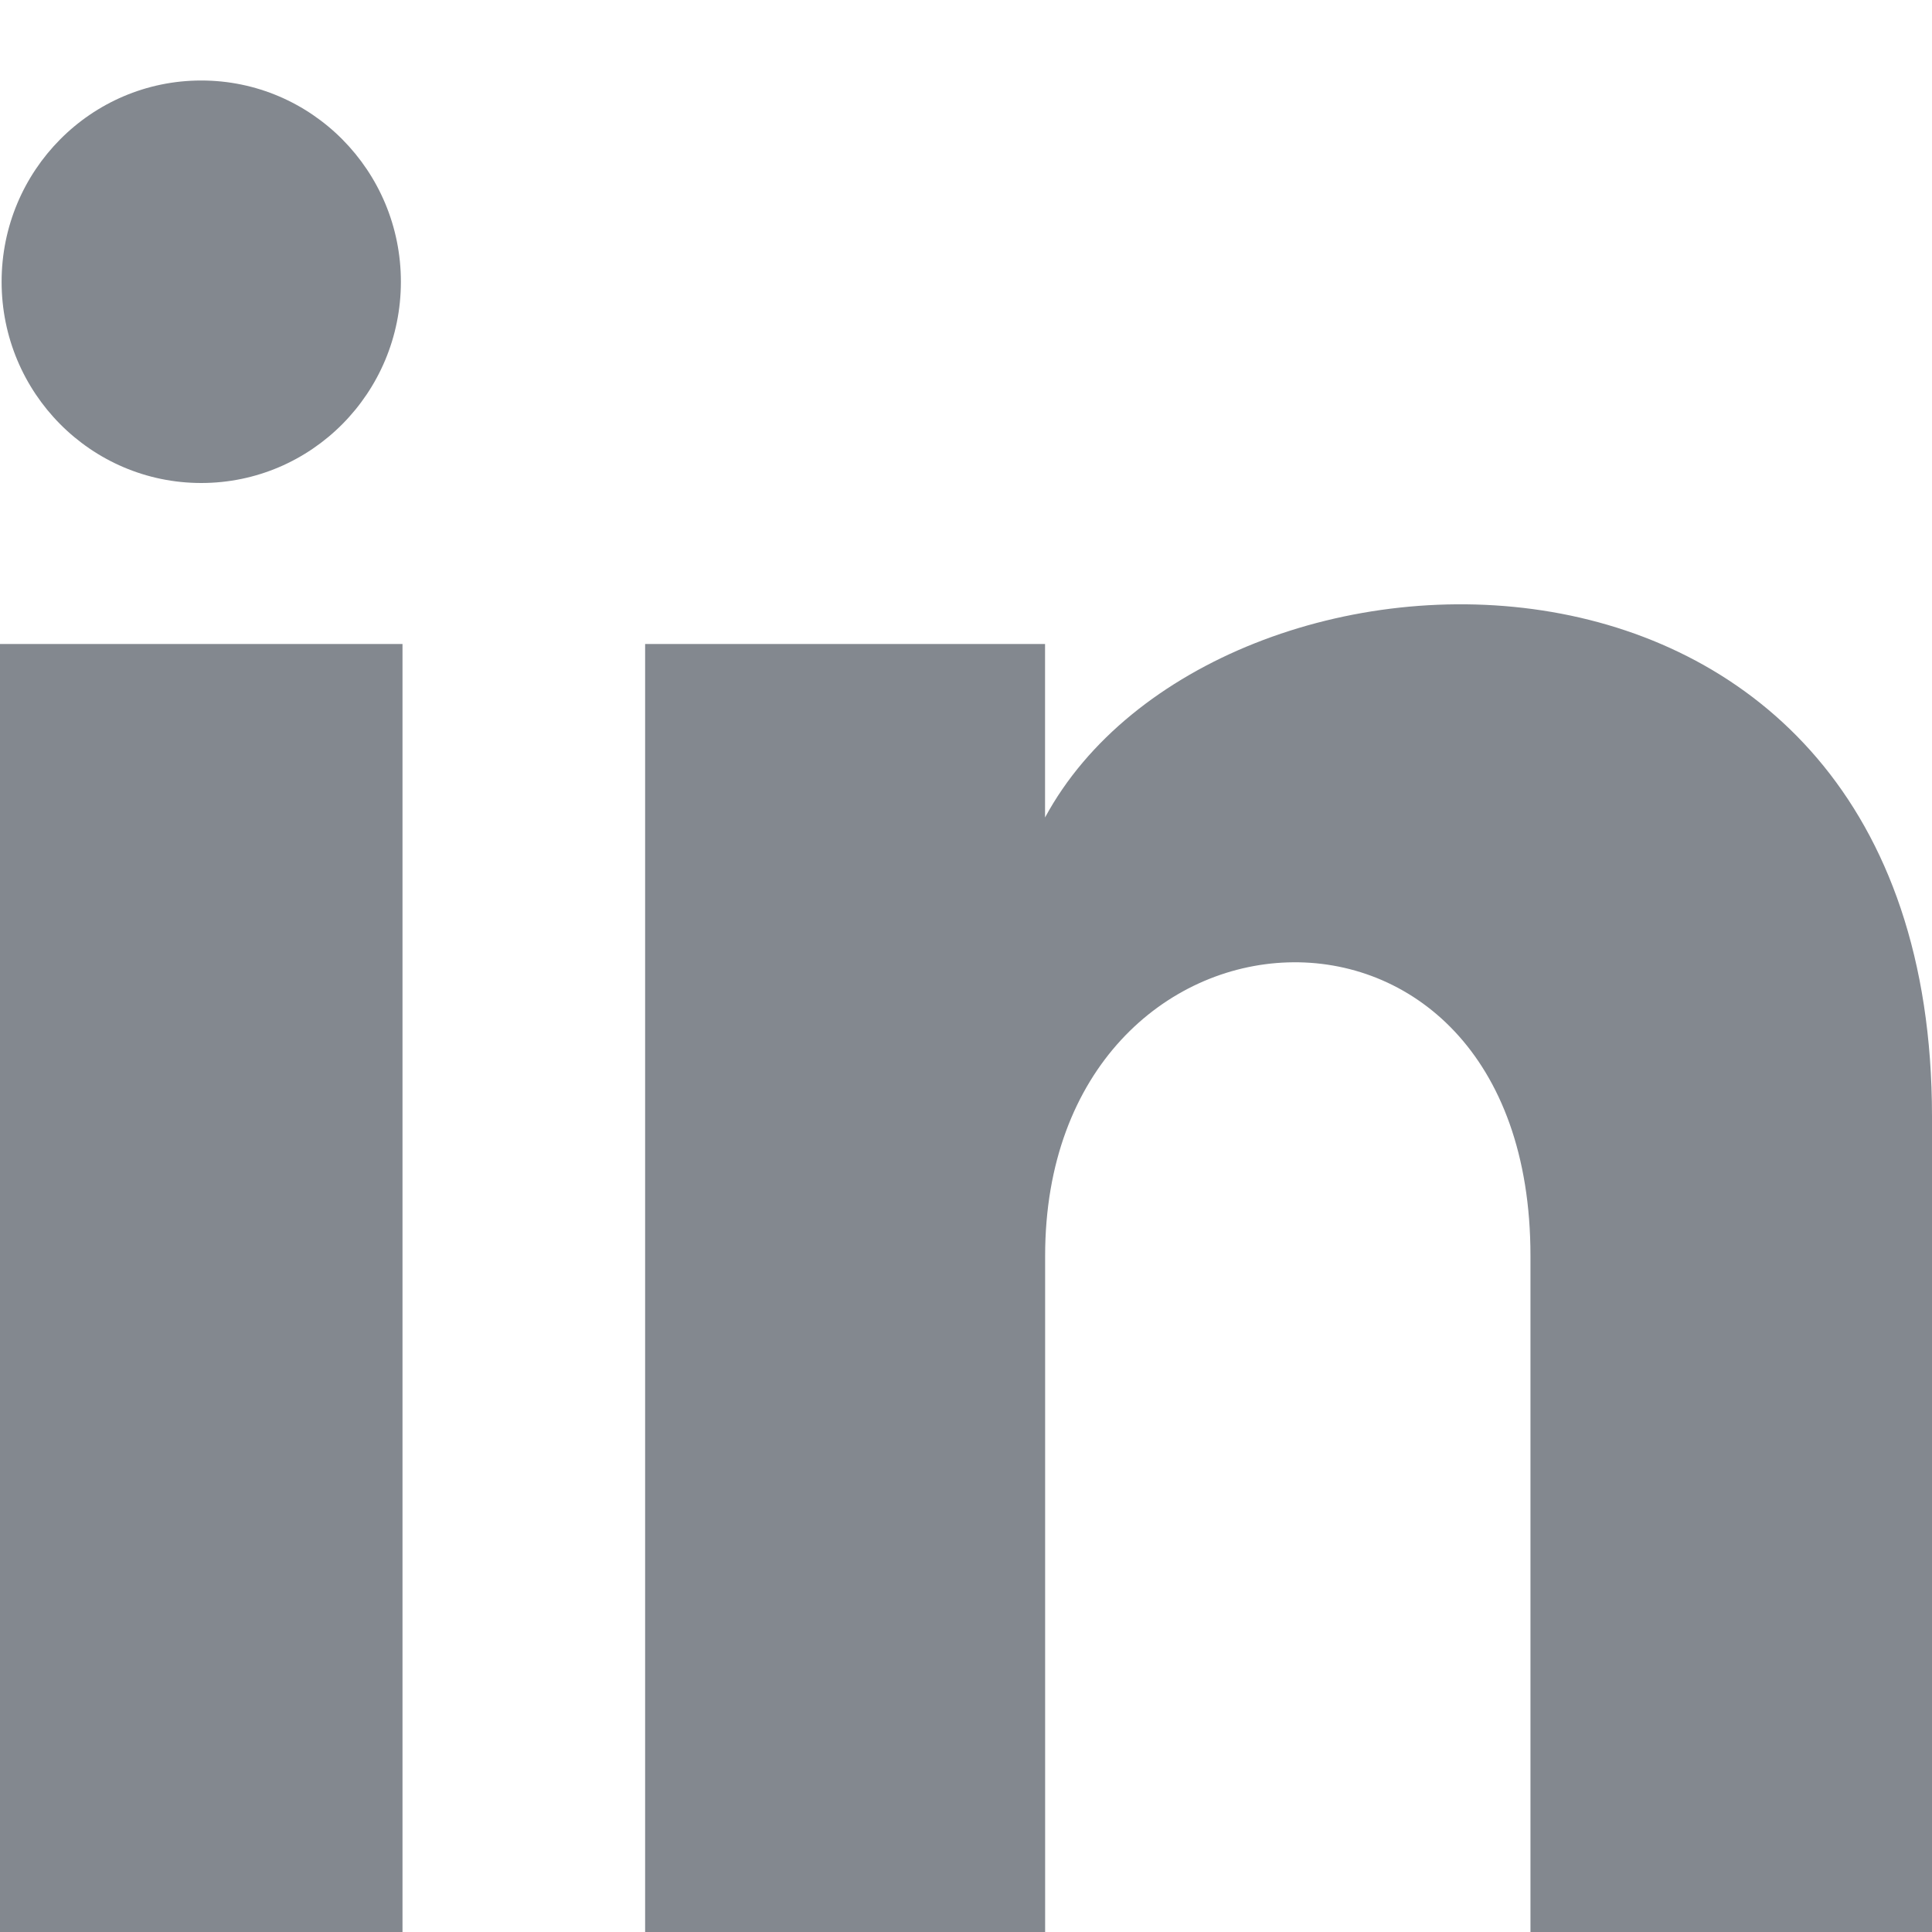
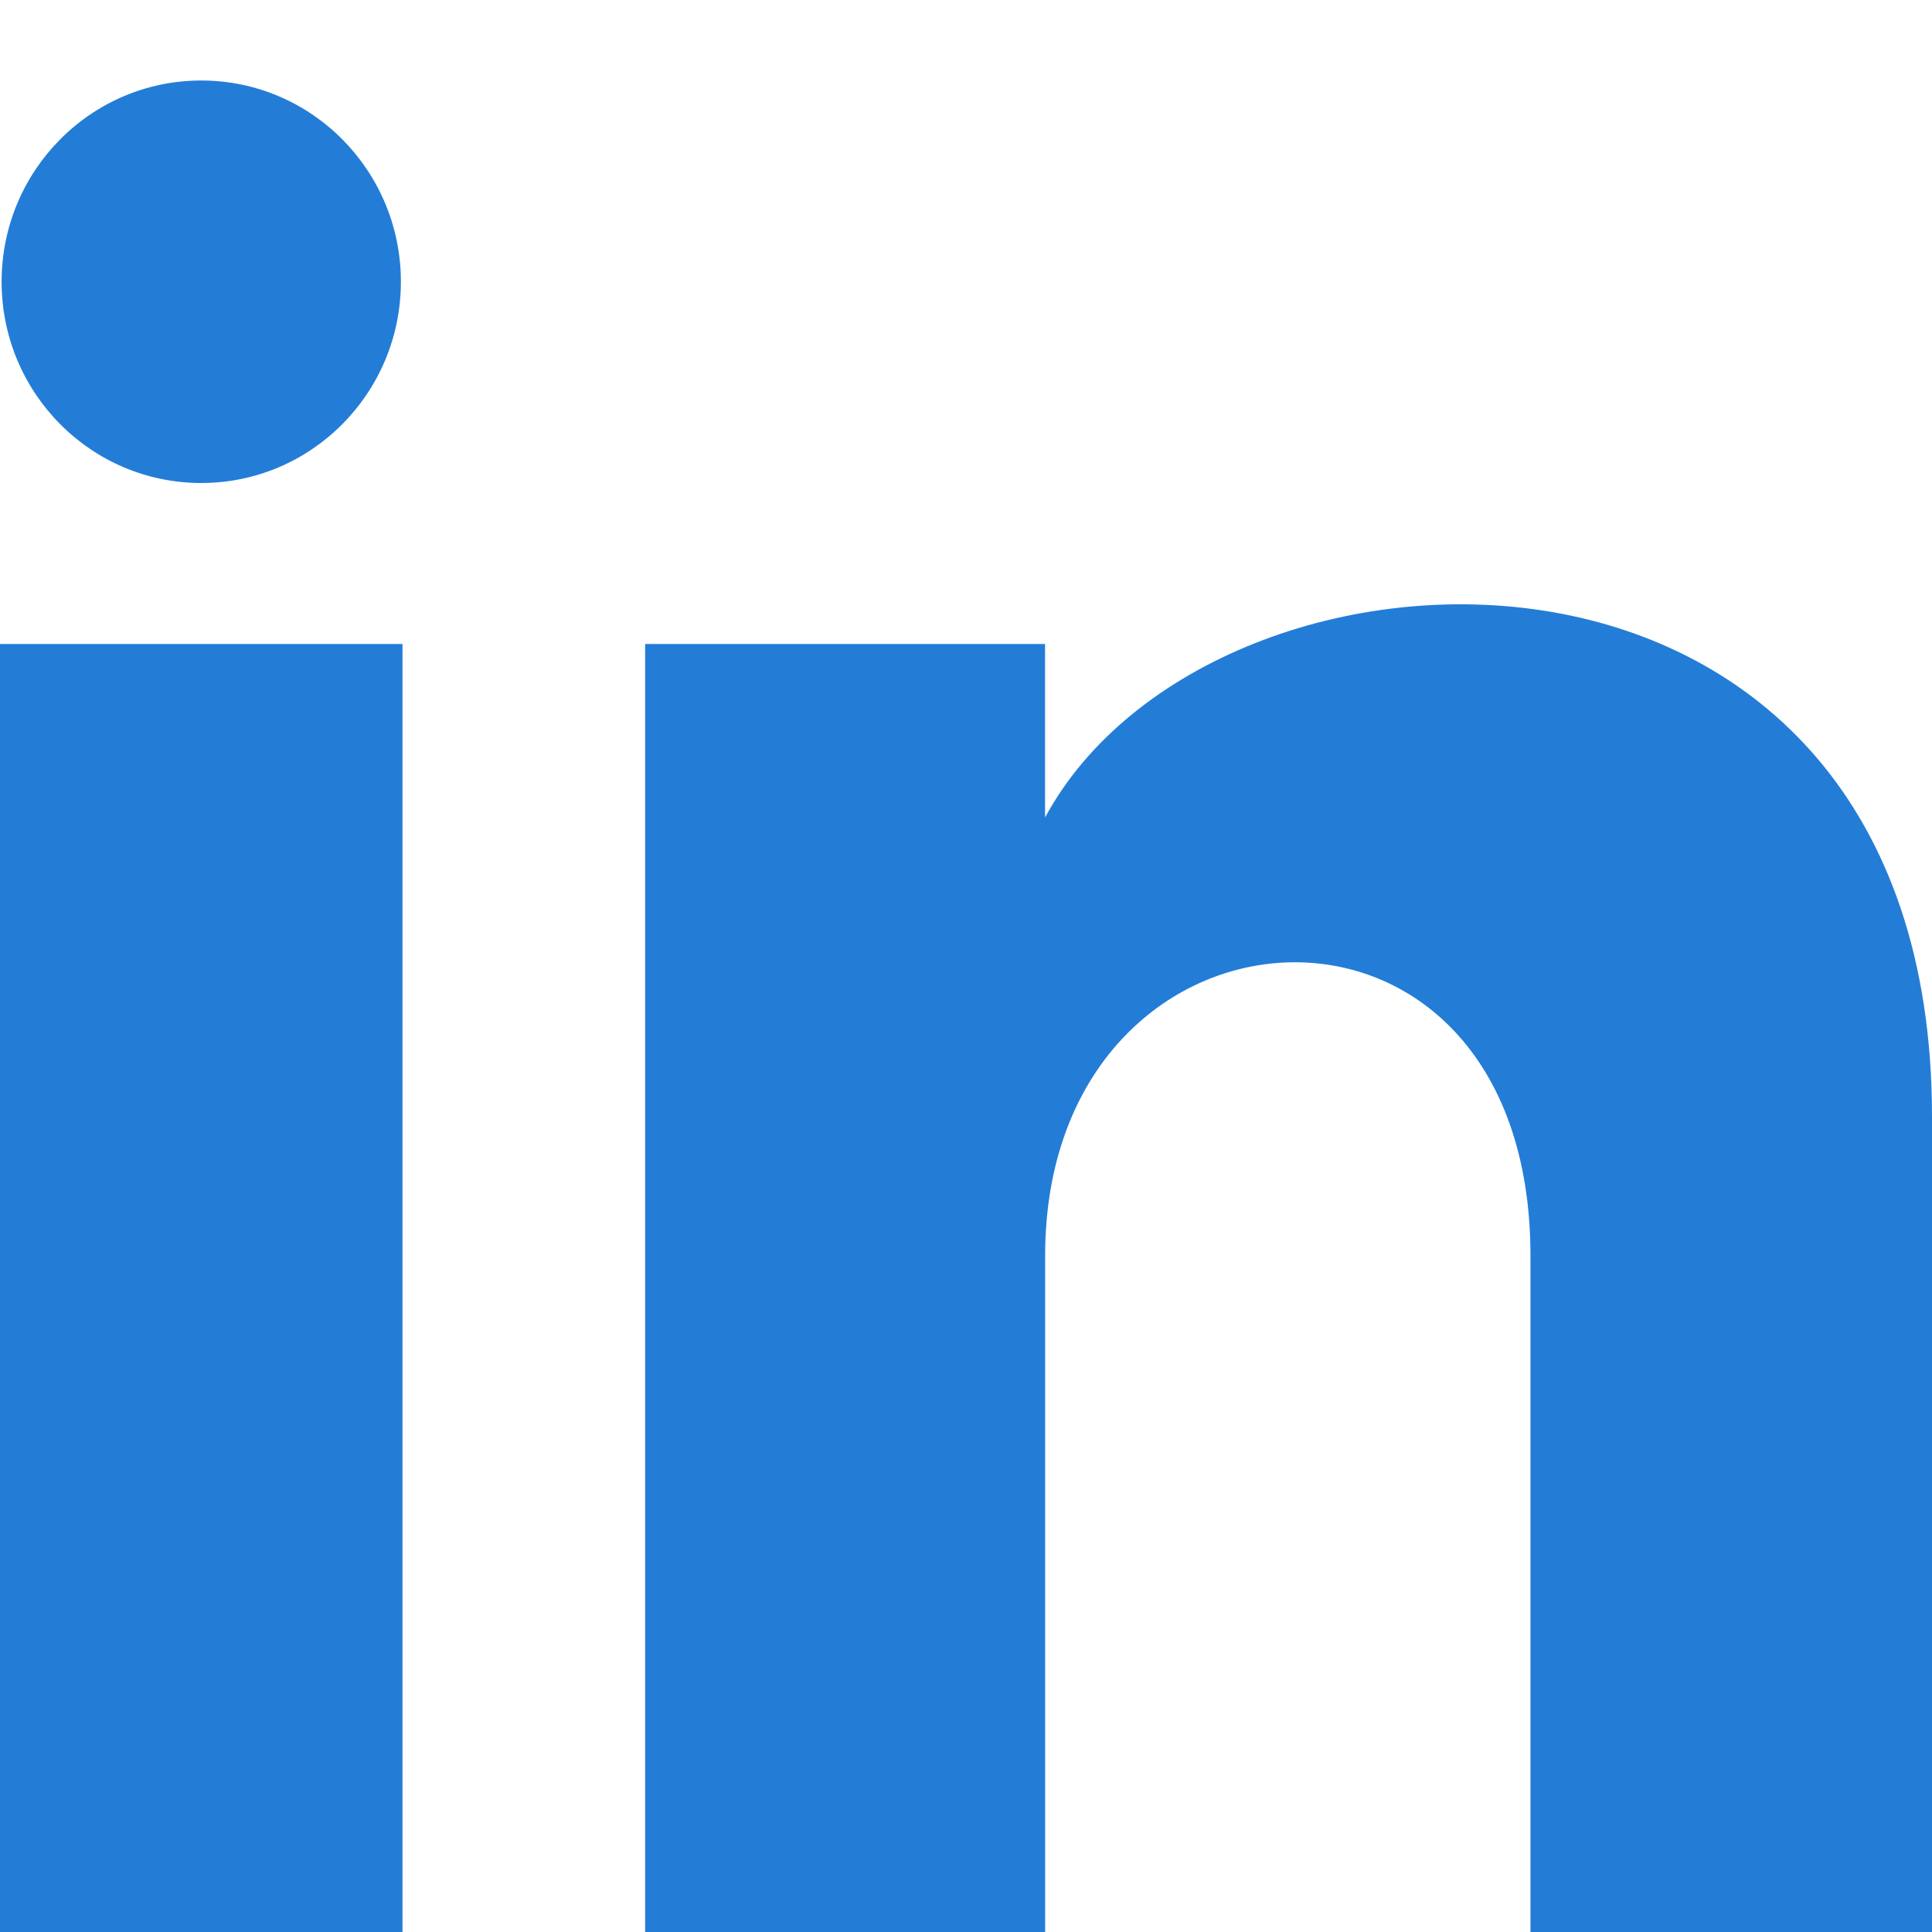
<svg xmlns="http://www.w3.org/2000/svg" width="24" height="24" viewBox="0 0 24 24">
-   <path fill="#83888F" d="M4.98 3.5c0 1.381-1.11 2.5-2.48 2.5s-2.48-1.119-2.48-2.5c0-1.38 1.11-2.5 2.48-2.5s2.48 1.12 2.48 2.5zm.02 4.5h-5v16h5v-16zm7.982 0h-4.968v16h4.969v-8.399c0-4.67 6.029-5.052 6.029 0v8.399h4.988v-10.131c0-7.88-8.922-7.593-11.018-3.714v-2.155z" />
+   <path fill="#237dd7" d="M4.98 3.5c0 1.381-1.11 2.5-2.48 2.5s-2.48-1.119-2.48-2.5c0-1.38 1.11-2.5 2.48-2.5s2.48 1.12 2.48 2.5zm.02 4.5h-5v16h5v-16zm7.982 0h-4.968v16h4.969v-8.399c0-4.67 6.029-5.052 6.029 0v8.399h4.988v-10.131c0-7.88-8.922-7.593-11.018-3.714v-2.155z" />
</svg>
